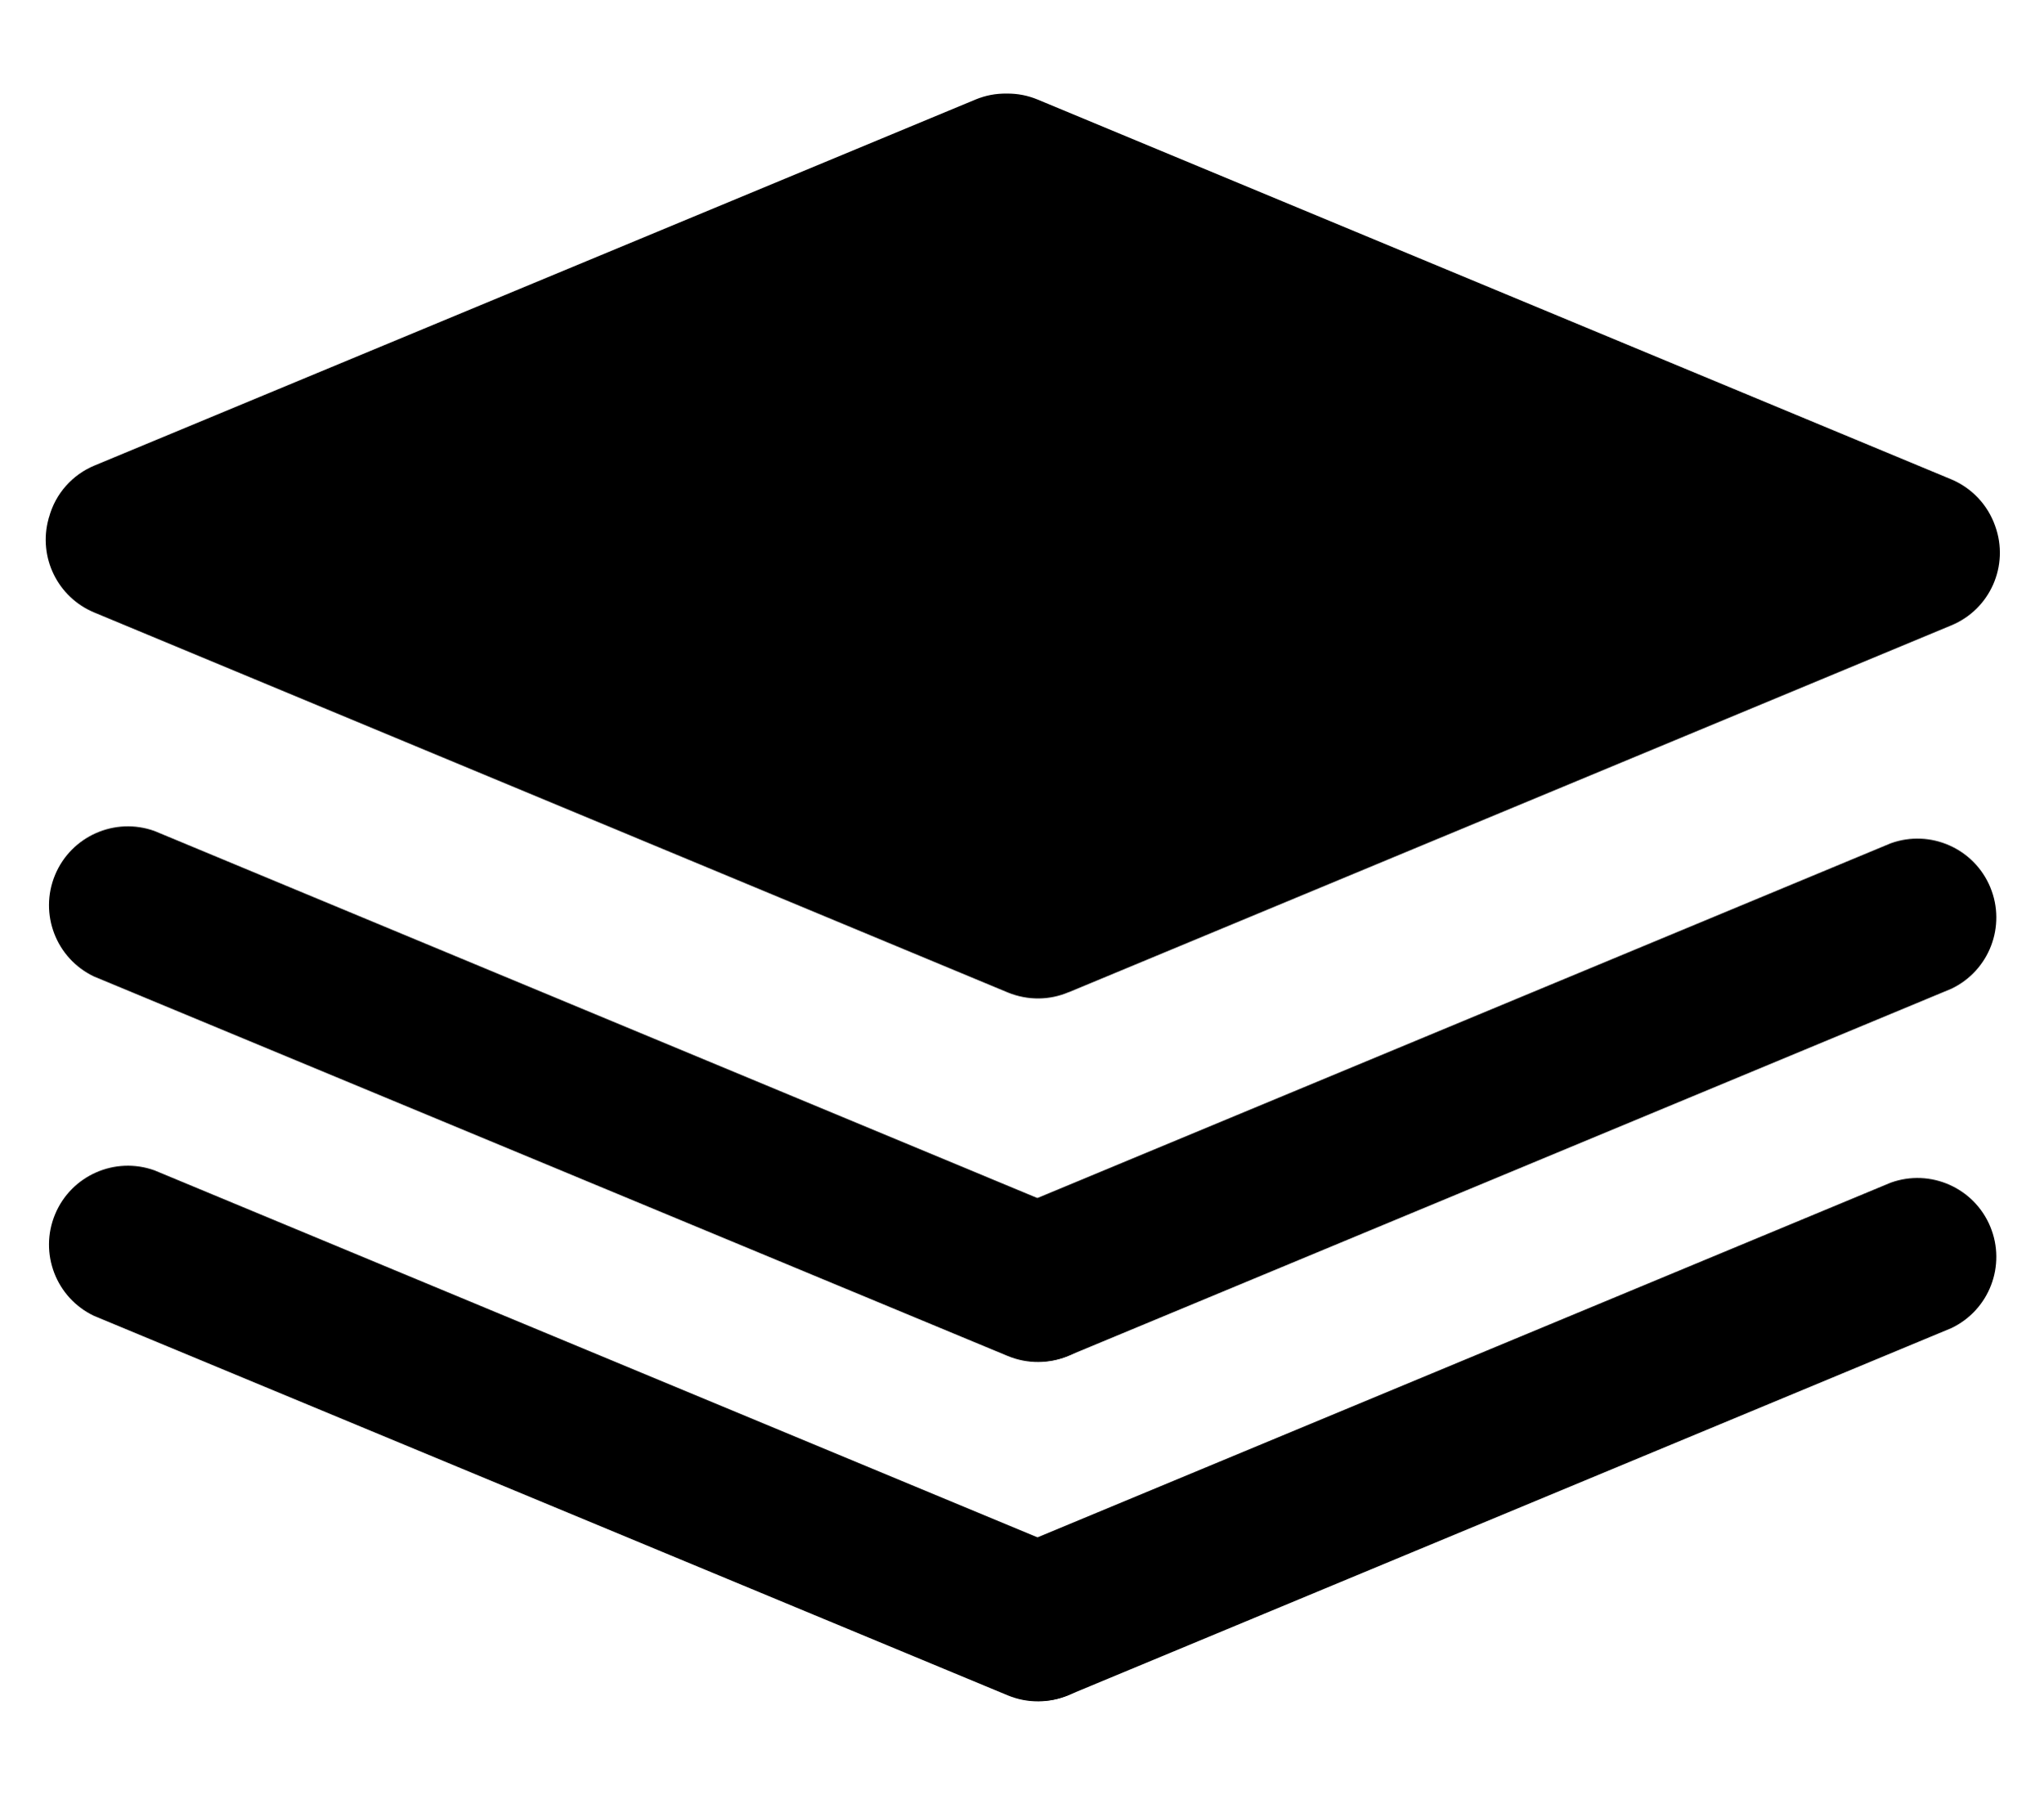
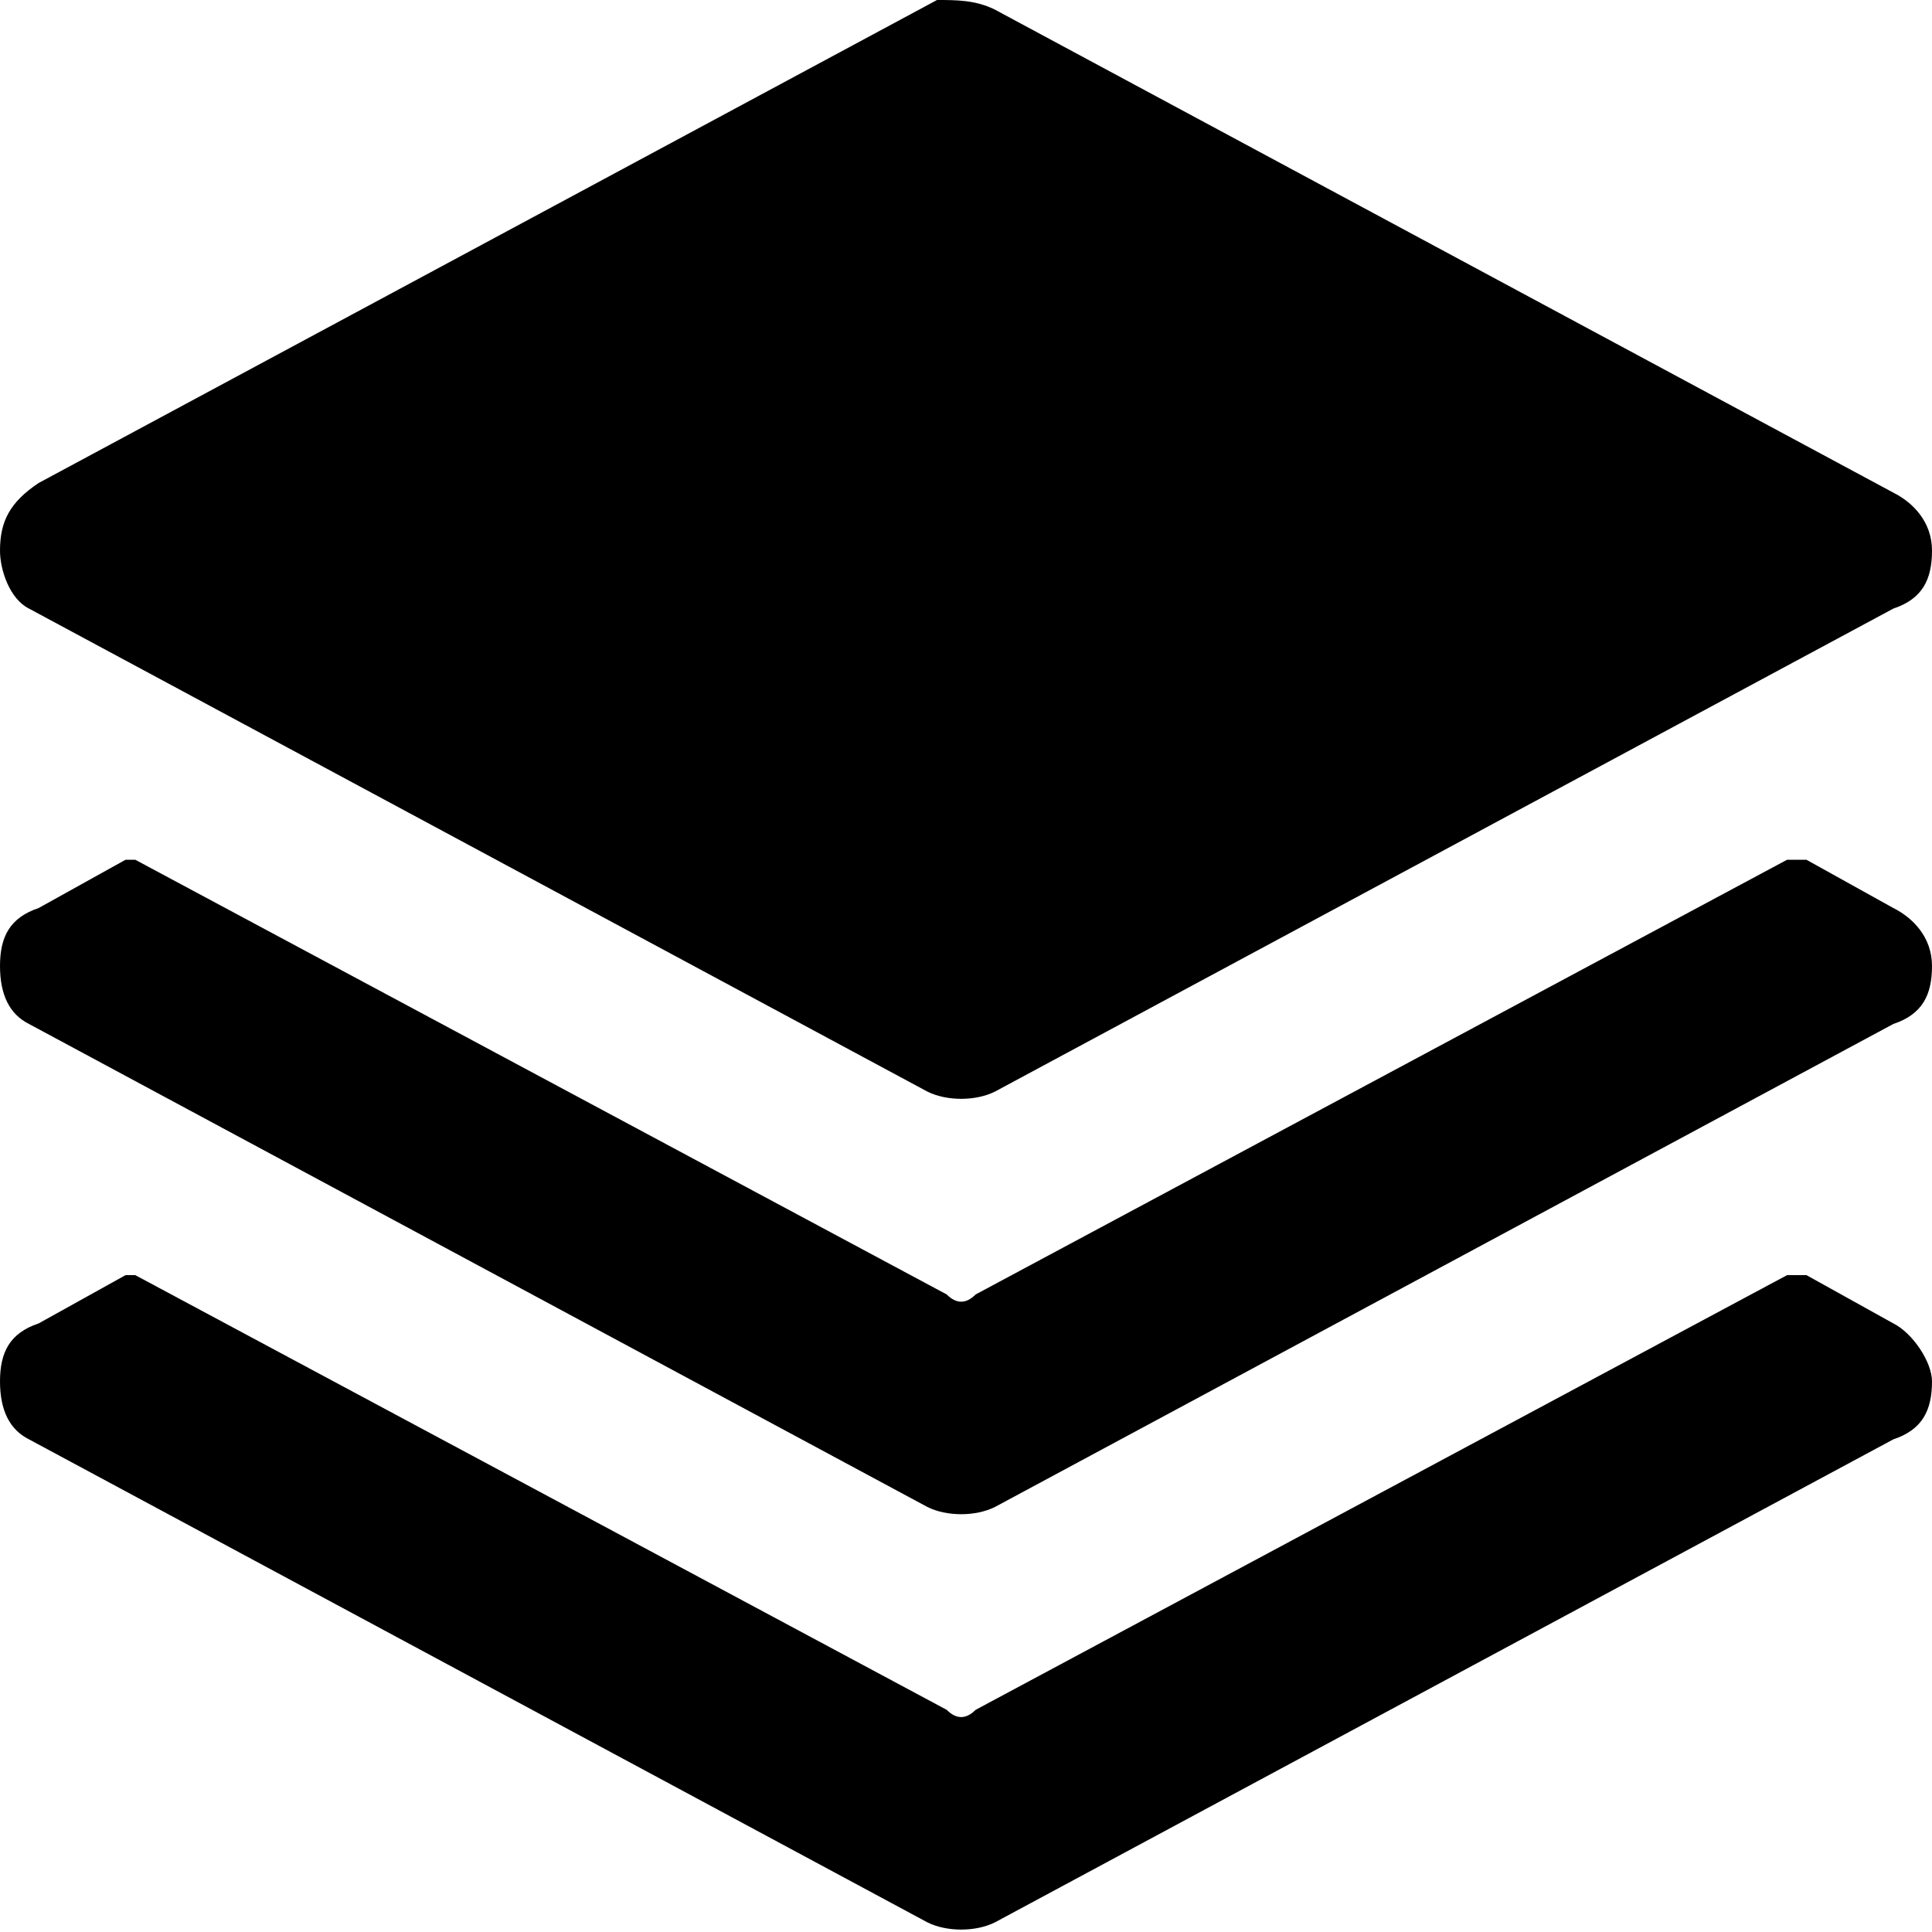
- <svg viewBox="0 0 1160 1024">
-   <path d="M630.579 938.257a44.783 44.783 0 0 1-58.505 24.098L53.385 746.974a44.783 44.783 0 0 1 34.338-82.603l518.622 215.518a44.51 44.51 0 0 1 24.235 58.368z" p-id="10250" />
-   <path d="M548.386 937.984c9.557 22.801 35.703 33.724 58.505 24.166l500.941-208.213a44.783 44.783 0 0 0-34.338-82.603l-500.941 208.213a44.783 44.783 0 0 0-24.166 58.505z m82.193-192.375a44.783 44.783 0 0 1-58.505 24.098L53.385 554.325a44.783 44.783 0 0 1 34.338-82.603l518.622 215.586a44.51 44.51 0 0 1 24.235 58.368z" p-id="10251" />
-   <path d="M548.386 745.335c9.557 22.801 35.703 33.655 58.505 24.166l500.941-208.213a44.783 44.783 0 0 0-34.338-82.603l-500.941 208.213a44.783 44.783 0 0 0-24.166 58.436z m584.363-446.737a44.715 44.715 0 0 0-25.054-26.556L589.141 56.525a44.169 44.169 0 0 0-17.613-3.413 44.169 44.169 0 0 0-17.749 3.413L53.794 264.192a44.305 44.305 0 0 0-25.941 29.355l-0.273 0.751v0.137a44.715 44.715 0 0 0 25.941 53.248L572.075 563.337c11.605 4.779 24.03 4.437 34.679-0.137h0.137l500.941-208.213a44.578 44.578 0 0 0 24.917-56.388z" p-id="10252" />
+ <svg viewBox="0 0 20 20">
+   <path d="M18.7,13.2l0.9,0.5c0.2,0.1,0.4,0.4,0.4,0.6c0,0.3-0.1,0.5-0.4,0.6l-9.3,5c-0.2,0.1-0.5,0.1-0.7,0l-9.3-5    C0.1,14.8,0,14.6,0,14.3c0-0.3,0.1-0.5,0.4-0.6l0.9-0.5c0,0,0.1,0,0.1,0l8.4,4.5c0.1,0.1,0.2,0.1,0.3,0l8.4-4.5    C18.6,13.2,18.7,13.2,18.7,13.2L18.7,13.2z M18.7,8.9l0.9,0.5C19.8,9.5,20,9.7,20,10c0,0.3-0.1,0.5-0.4,0.6l-9.3,5    c-0.2,0.1-0.5,0.1-0.7,0l-9.3-5C0.1,10.5,0,10.3,0,10c0-0.3,0.1-0.5,0.4-0.6l0.9-0.5c0,0,0.1,0,0.1,0l8.4,4.5    c0.1,0.1,0.2,0.1,0.3,0l8.4-4.5C18.6,8.9,18.7,8.9,18.7,8.9L18.7,8.9z M10.3,0.1l9.3,5C19.8,5.2,20,5.4,20,5.7    c0,0.3-0.1,0.5-0.4,0.6l-9.3,5c-0.2,0.1-0.5,0.1-0.7,0l-9.3-5C0.1,6.2,0,5.9,0,5.7C0,5.4,0.1,5.2,0.4,5l9.3-5    C9.9,0,10.1,0,10.3,0.1L10.3,0.1z M10.3,0.1" />
</svg>
